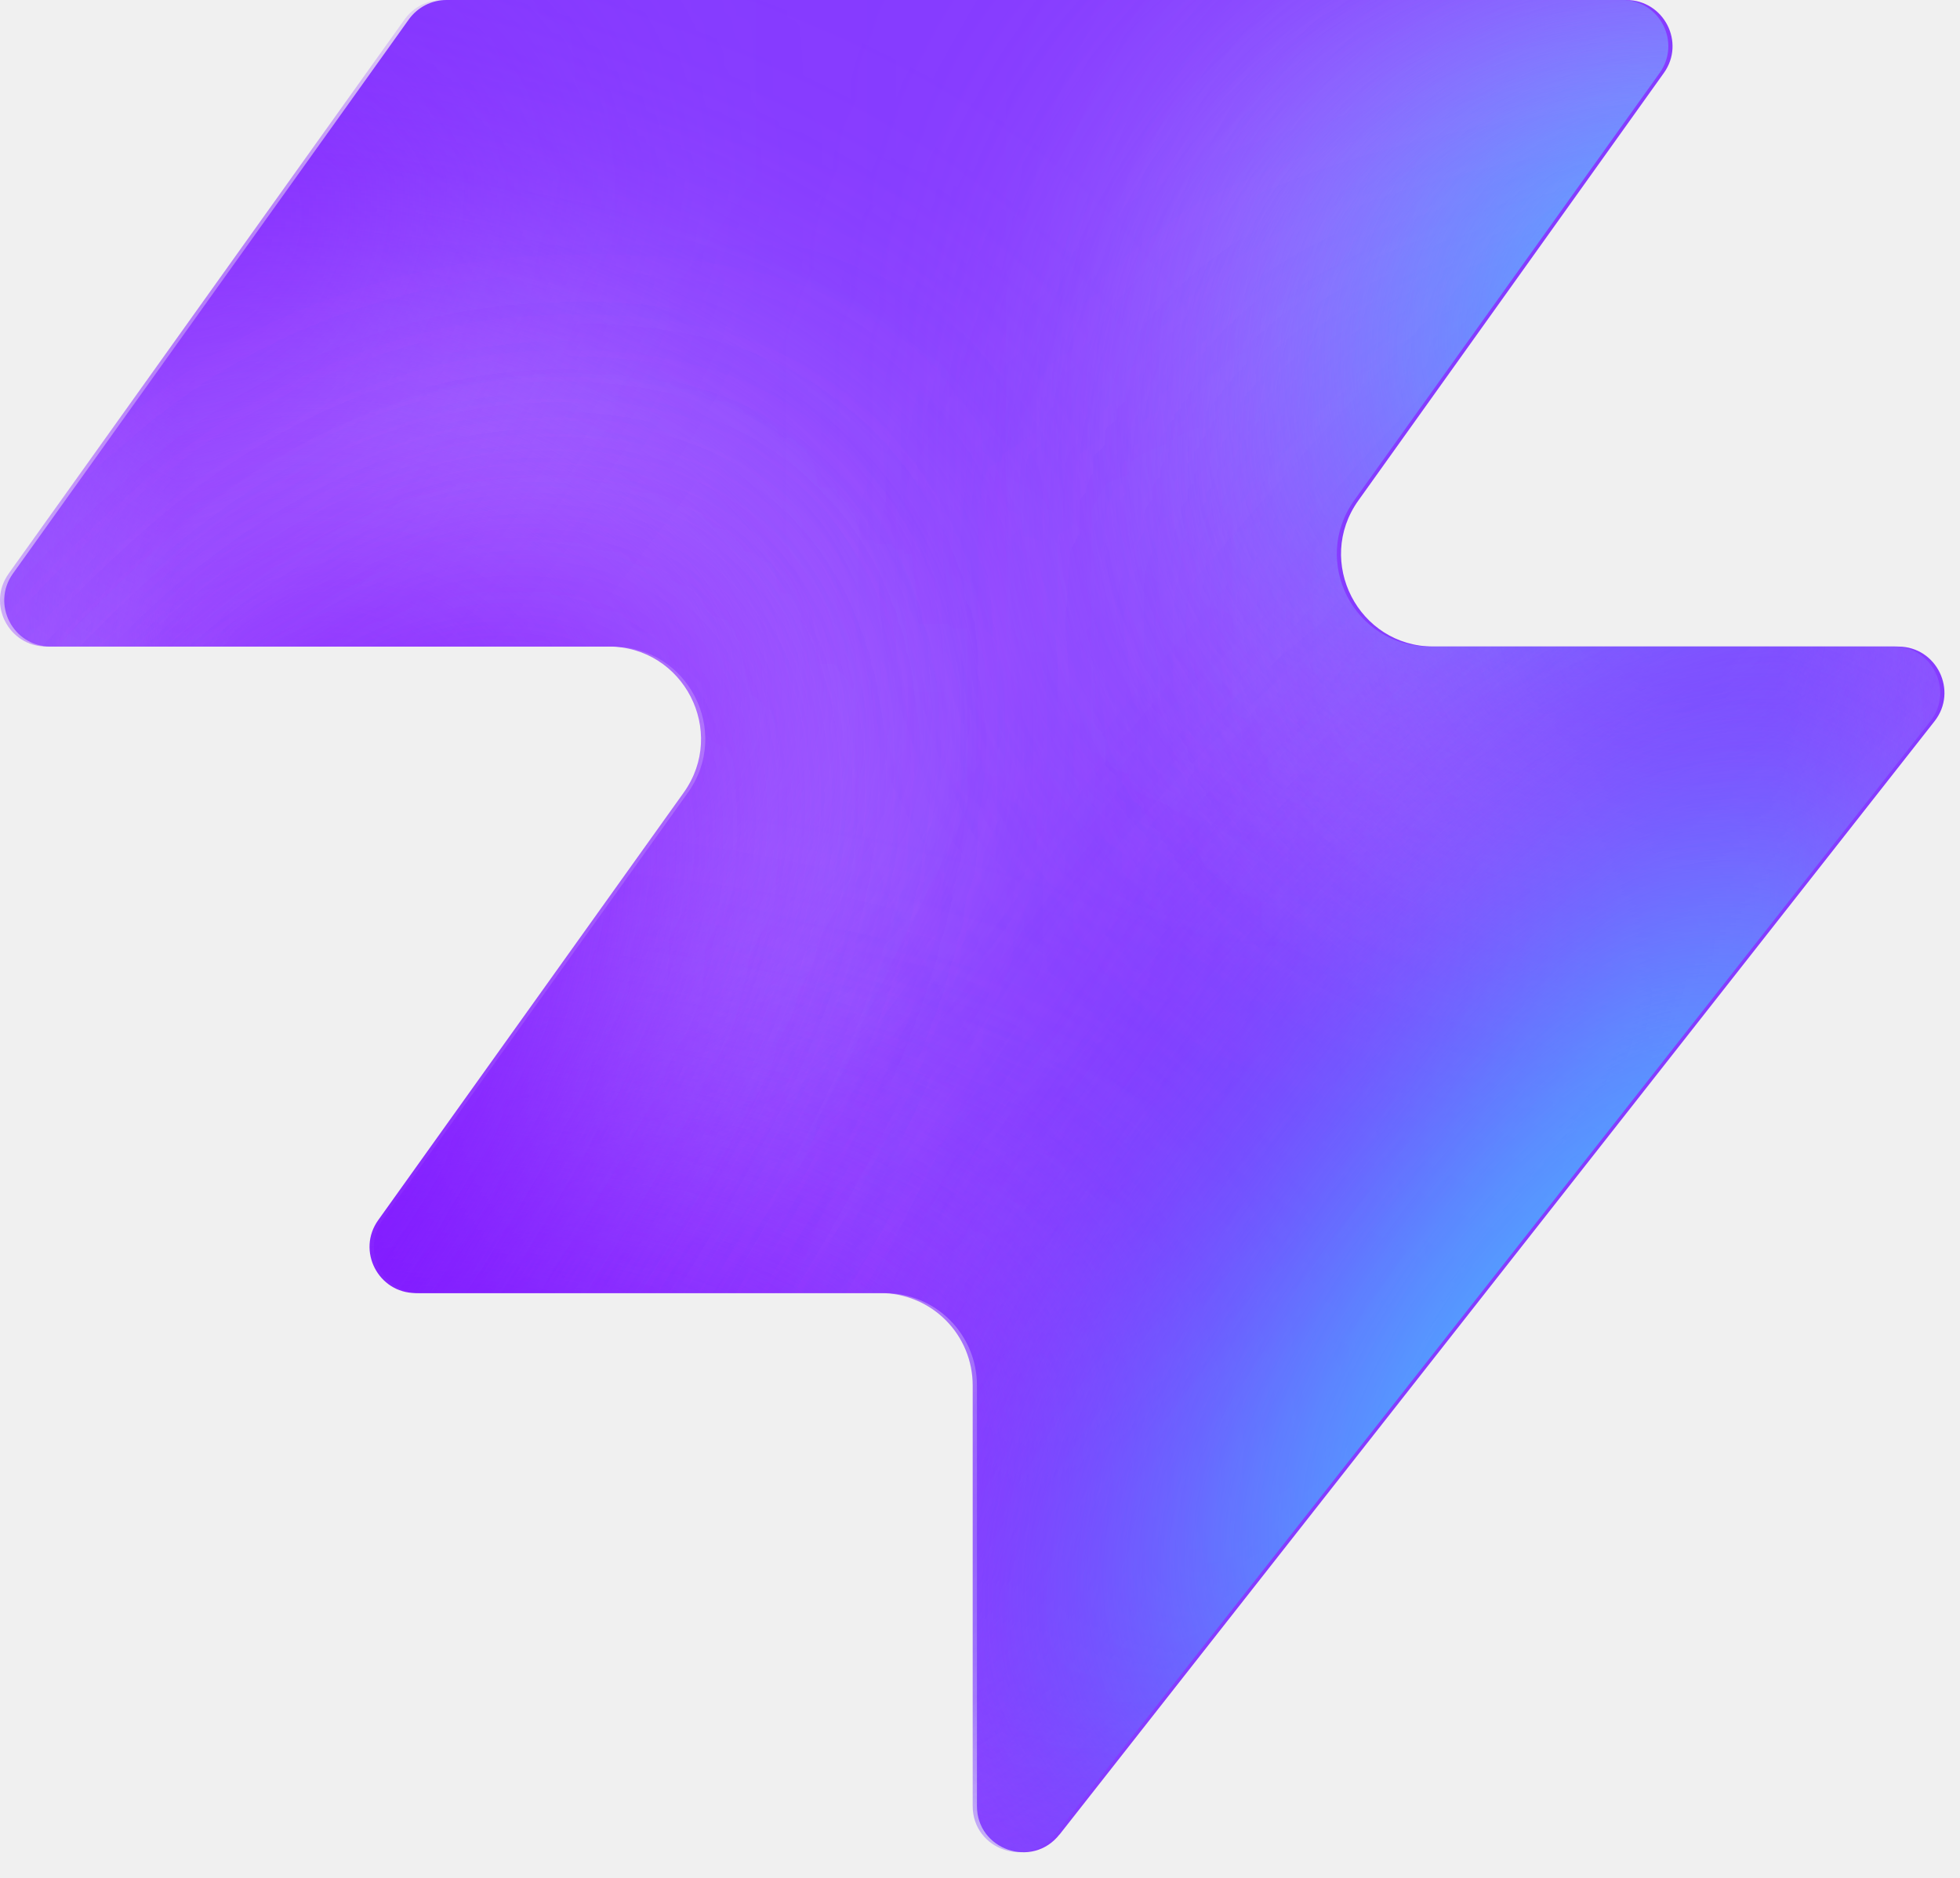
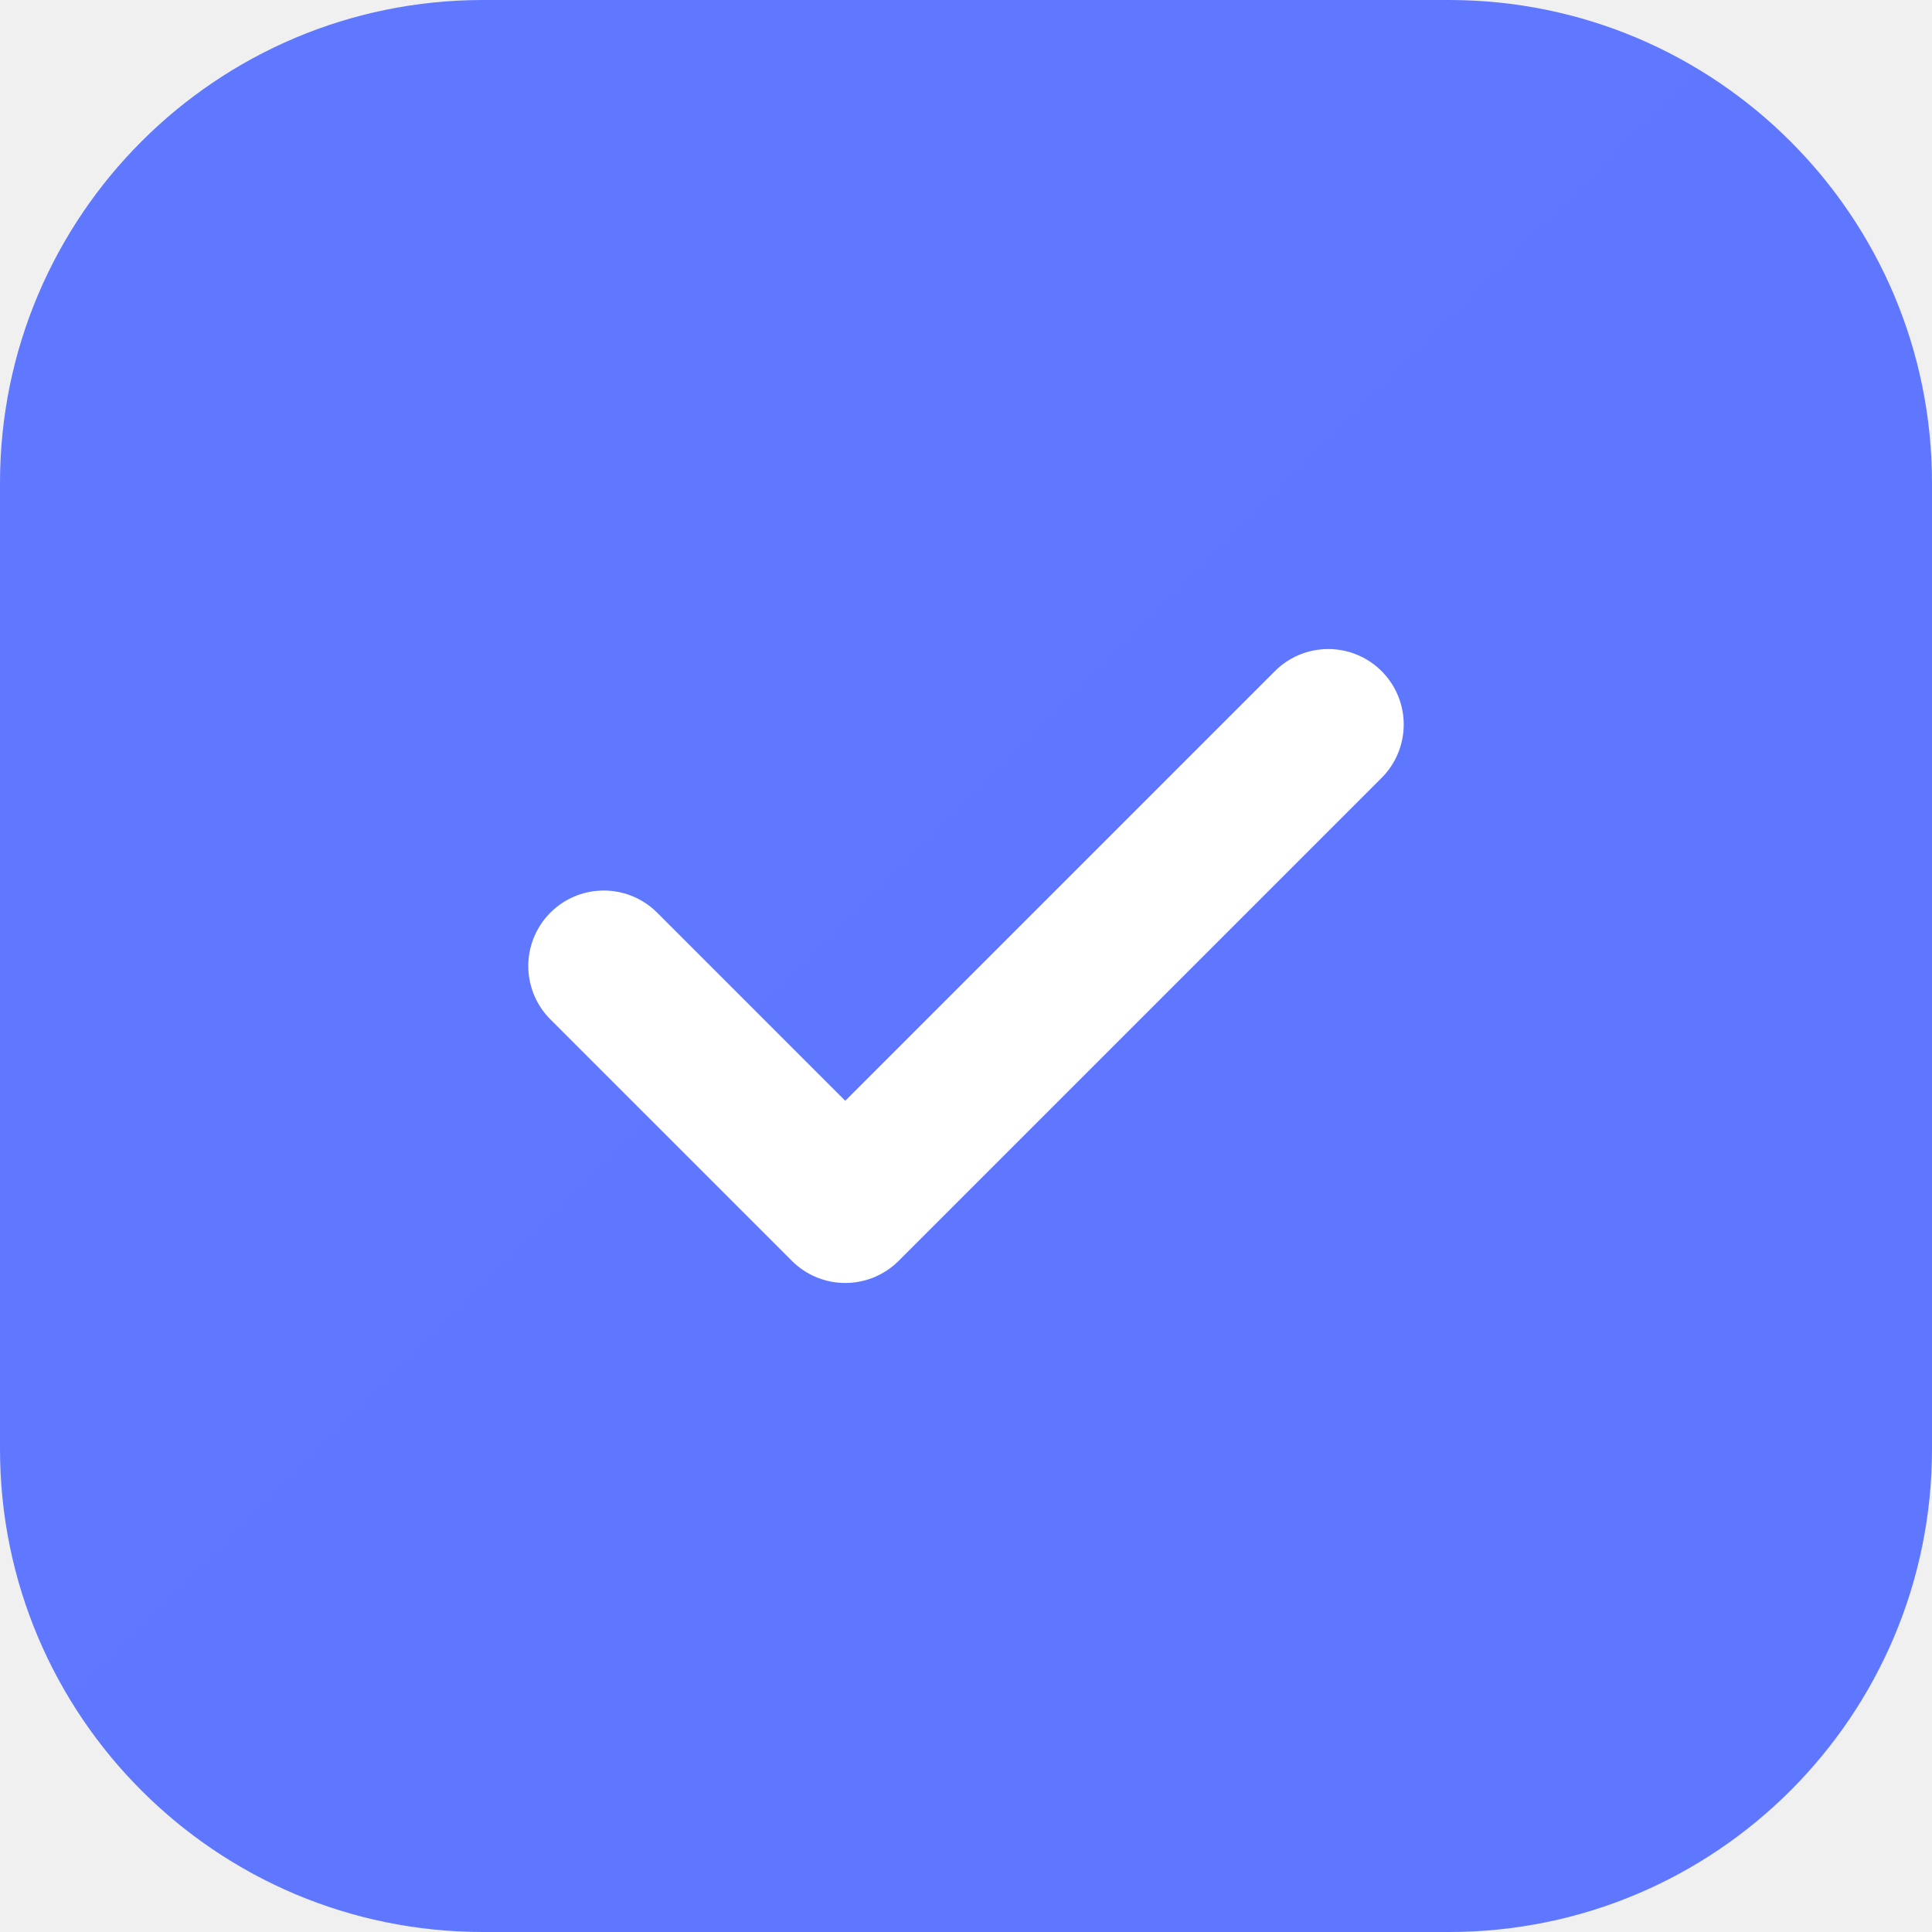
- <svg xmlns="http://www.w3.org/2000/svg" width="48" height="46" fill="none" viewBox="0 0 48 46">
-   <path fill="#863bff" d="M25.946 44.938c-.664.845-2.021.375-2.021-.698V33.937a2.26 2.26 0 0 0-2.262-2.262H10.287c-.92 0-1.456-1.04-.92-1.788l7.48-10.471c1.07-1.497 0-3.578-1.842-3.578H1.237c-.92 0-1.456-1.04-.92-1.788L10.013.474c.214-.297.556-.474.92-.474h28.894c.92 0 1.456 1.04.92 1.788l-7.48 10.471c-1.07 1.498 0 3.579 1.842 3.579h11.377c.943 0 1.473 1.088.89 1.83L25.947 44.94z" style="fill:#863bff;fill:color(display-p3 .525 .23 1);fill-opacity:1" />
-   <mask id="a" width="48" height="46" x="0" y="0" maskUnits="userSpaceOnUse" style="mask-type:alpha">
-     <path fill="#000" d="M25.842 44.938c-.664.844-2.021.375-2.021-.698V33.937a2.26 2.26 0 0 0-2.262-2.262H10.183c-.92 0-1.456-1.04-.92-1.788l7.48-10.471c1.07-1.498 0-3.579-1.842-3.579H1.133c-.92 0-1.456-1.04-.92-1.787L9.91.473c.214-.297.556-.474.92-.474h28.894c.92 0 1.456 1.04.92 1.788l-7.48 10.471c-1.07 1.498 0 3.578 1.842 3.578h11.377c.943 0 1.473 1.088.89 1.832L25.843 44.94z" style="fill:#000;fill-opacity:1" />
-   </mask>
-   <g mask="url(#a)">
-     <g filter="url(#b)">
-       <ellipse cx="5.508" cy="14.704" fill="#ede6ff" rx="5.508" ry="14.704" style="fill:#ede6ff;fill:color(display-p3 .927 .903 1);fill-opacity:1" transform="matrix(.00324 1 1 -.00324 -4.47 31.516)" />
-     </g>
-     <g filter="url(#c)">
-       <ellipse cx="10.399" cy="29.851" fill="#ede6ff" rx="10.399" ry="29.851" style="fill:#ede6ff;fill:color(display-p3 .927 .903 1);fill-opacity:1" transform="matrix(.00324 1 1 -.00324 -39.328 7.883)" />
-     </g>
-     <g filter="url(#d)">
-       <ellipse cx="5.508" cy="30.487" fill="#7e14ff" rx="5.508" ry="30.487" style="fill:#7e14ff;fill:color(display-p3 .492 .077 1);fill-opacity:1" transform="rotate(89.814 -25.913 -14.639)scale(1 -1)" />
-     </g>
-     <g filter="url(#e)">
-       <ellipse cx="5.508" cy="30.599" fill="#7e14ff" rx="5.508" ry="30.599" style="fill:#7e14ff;fill:color(display-p3 .492 .077 1);fill-opacity:1" transform="rotate(89.814 -32.644 -3.334)scale(1 -1)" />
-     </g>
-     <g filter="url(#f)">
-       <ellipse cx="5.508" cy="30.599" fill="#7e14ff" rx="5.508" ry="30.599" style="fill:#7e14ff;fill:color(display-p3 .492 .077 1);fill-opacity:1" transform="matrix(.00324 1 1 -.00324 -34.34 30.47)" />
-     </g>
-     <g filter="url(#g)">
-       <ellipse cx="14.072" cy="22.078" fill="#ede6ff" rx="14.072" ry="22.078" style="fill:#ede6ff;fill:color(display-p3 .927 .903 1);fill-opacity:1" transform="rotate(93.35 24.506 48.493)scale(-1 1)" />
-     </g>
-     <g filter="url(#h)">
-       <ellipse cx="3.47" cy="21.501" fill="#7e14ff" rx="3.47" ry="21.501" style="fill:#7e14ff;fill:color(display-p3 .492 .077 1);fill-opacity:1" transform="rotate(89.009 28.708 47.59)scale(-1 1)" />
-     </g>
-     <g filter="url(#i)">
-       <ellipse cx="3.47" cy="21.501" fill="#7e14ff" rx="3.47" ry="21.501" style="fill:#7e14ff;fill:color(display-p3 .492 .077 1);fill-opacity:1" transform="rotate(89.009 28.708 47.59)scale(-1 1)" />
-     </g>
-     <g filter="url(#j)">
-       <ellipse cx=".387" cy="8.972" fill="#7e14ff" rx="4.407" ry="29.108" style="fill:#7e14ff;fill:color(display-p3 .492 .077 1);fill-opacity:1" transform="rotate(39.51 .387 8.972)" />
-     </g>
-     <g filter="url(#k)">
-       <ellipse cx="47.523" cy="-6.092" fill="#7e14ff" rx="4.407" ry="29.108" style="fill:#7e14ff;fill:color(display-p3 .492 .077 1);fill-opacity:1" transform="rotate(37.892 47.523 -6.092)" />
-     </g>
-     <g filter="url(#l)">
-       <ellipse cx="41.412" cy="6.333" fill="#47bfff" rx="5.971" ry="9.665" style="fill:#47bfff;fill:color(display-p3 .28 .748 1);fill-opacity:1" transform="rotate(37.892 41.412 6.333)" />
-     </g>
-     <g filter="url(#m)">
-       <ellipse cx="-1.879" cy="38.332" fill="#7e14ff" rx="4.407" ry="29.108" style="fill:#7e14ff;fill:color(display-p3 .492 .077 1);fill-opacity:1" transform="rotate(37.892 -1.88 38.332)" />
-     </g>
-     <g filter="url(#n)">
-       <ellipse cx="-1.879" cy="38.332" fill="#7e14ff" rx="4.407" ry="29.108" style="fill:#7e14ff;fill:color(display-p3 .492 .077 1);fill-opacity:1" transform="rotate(37.892 -1.88 38.332)" />
-     </g>
-     <g filter="url(#o)">
-       <ellipse cx="35.651" cy="29.907" fill="#7e14ff" rx="4.407" ry="29.108" style="fill:#7e14ff;fill:color(display-p3 .492 .077 1);fill-opacity:1" transform="rotate(37.892 35.651 29.907)" />
-     </g>
-     <g filter="url(#p)">
-       <ellipse cx="38.418" cy="32.4" fill="#47bfff" rx="5.971" ry="15.297" style="fill:#47bfff;fill:color(display-p3 .28 .748 1);fill-opacity:1" transform="rotate(37.892 38.418 32.4)" />
-     </g>
-   </g>
+ <svg xmlns="http://www.w3.org/2000/svg" width="32" height="32" viewBox="0 0 32 32" fill="none">
+   <rect width="32" height="32" rx="8" fill="url(#logo-gradient)" />
+   <path d="M10 16L14 20L22 12" stroke="white" stroke-width="2.5" stroke-linecap="round" stroke-linejoin="round" />
  <defs>
-     <filter id="b" width="60.045" height="41.654" x="-19.77" y="16.149" color-interpolation-filters="sRGB" filterUnits="userSpaceOnUse">
-       <feFlood flood-opacity="0" result="BackgroundImageFix" />
-       <feBlend in="SourceGraphic" in2="BackgroundImageFix" result="shape" />
-       <feGaussianBlur result="effect1_foregroundBlur_2002_17158" stdDeviation="7.659" />
-     </filter>
-     <filter id="c" width="90.34" height="51.437" x="-54.613" y="-7.533" color-interpolation-filters="sRGB" filterUnits="userSpaceOnUse">
-       <feFlood flood-opacity="0" result="BackgroundImageFix" />
-       <feBlend in="SourceGraphic" in2="BackgroundImageFix" result="shape" />
-       <feGaussianBlur result="effect1_foregroundBlur_2002_17158" stdDeviation="7.659" />
-     </filter>
-     <filter id="d" width="79.355" height="29.4" x="-49.64" y="2.03" color-interpolation-filters="sRGB" filterUnits="userSpaceOnUse">
-       <feFlood flood-opacity="0" result="BackgroundImageFix" />
-       <feBlend in="SourceGraphic" in2="BackgroundImageFix" result="shape" />
-       <feGaussianBlur result="effect1_foregroundBlur_2002_17158" stdDeviation="4.596" />
-     </filter>
-     <filter id="e" width="79.579" height="29.4" x="-45.045" y="20.029" color-interpolation-filters="sRGB" filterUnits="userSpaceOnUse">
-       <feFlood flood-opacity="0" result="BackgroundImageFix" />
-       <feBlend in="SourceGraphic" in2="BackgroundImageFix" result="shape" />
-       <feGaussianBlur result="effect1_foregroundBlur_2002_17158" stdDeviation="4.596" />
-     </filter>
-     <filter id="f" width="79.579" height="29.4" x="-43.513" y="21.178" color-interpolation-filters="sRGB" filterUnits="userSpaceOnUse">
-       <feFlood flood-opacity="0" result="BackgroundImageFix" />
-       <feBlend in="SourceGraphic" in2="BackgroundImageFix" result="shape" />
-       <feGaussianBlur result="effect1_foregroundBlur_2002_17158" stdDeviation="4.596" />
-     </filter>
-     <filter id="g" width="74.749" height="58.852" x="15.756" y="-17.901" color-interpolation-filters="sRGB" filterUnits="userSpaceOnUse">
-       <feFlood flood-opacity="0" result="BackgroundImageFix" />
-       <feBlend in="SourceGraphic" in2="BackgroundImageFix" result="shape" />
-       <feGaussianBlur result="effect1_foregroundBlur_2002_17158" stdDeviation="7.659" />
-     </filter>
-     <filter id="h" width="61.377" height="25.362" x="23.548" y="2.284" color-interpolation-filters="sRGB" filterUnits="userSpaceOnUse">
-       <feFlood flood-opacity="0" result="BackgroundImageFix" />
-       <feBlend in="SourceGraphic" in2="BackgroundImageFix" result="shape" />
-       <feGaussianBlur result="effect1_foregroundBlur_2002_17158" stdDeviation="4.596" />
-     </filter>
-     <filter id="i" width="61.377" height="25.362" x="23.548" y="2.284" color-interpolation-filters="sRGB" filterUnits="userSpaceOnUse">
-       <feFlood flood-opacity="0" result="BackgroundImageFix" />
-       <feBlend in="SourceGraphic" in2="BackgroundImageFix" result="shape" />
-       <feGaussianBlur result="effect1_foregroundBlur_2002_17158" stdDeviation="4.596" />
-     </filter>
-     <filter id="j" width="56.045" height="63.649" x="-27.636" y="-22.853" color-interpolation-filters="sRGB" filterUnits="userSpaceOnUse">
-       <feFlood flood-opacity="0" result="BackgroundImageFix" />
-       <feBlend in="SourceGraphic" in2="BackgroundImageFix" result="shape" />
-       <feGaussianBlur result="effect1_foregroundBlur_2002_17158" stdDeviation="4.596" />
-     </filter>
-     <filter id="k" width="54.814" height="64.646" x="20.116" y="-38.415" color-interpolation-filters="sRGB" filterUnits="userSpaceOnUse">
-       <feFlood flood-opacity="0" result="BackgroundImageFix" />
-       <feBlend in="SourceGraphic" in2="BackgroundImageFix" result="shape" />
-       <feGaussianBlur result="effect1_foregroundBlur_2002_17158" stdDeviation="4.596" />
-     </filter>
-     <filter id="l" width="33.541" height="35.313" x="24.641" y="-11.323" color-interpolation-filters="sRGB" filterUnits="userSpaceOnUse">
-       <feFlood flood-opacity="0" result="BackgroundImageFix" />
-       <feBlend in="SourceGraphic" in2="BackgroundImageFix" result="shape" />
-       <feGaussianBlur result="effect1_foregroundBlur_2002_17158" stdDeviation="4.596" />
-     </filter>
-     <filter id="m" width="54.814" height="64.646" x="-29.286" y="6.009" color-interpolation-filters="sRGB" filterUnits="userSpaceOnUse">
-       <feFlood flood-opacity="0" result="BackgroundImageFix" />
-       <feBlend in="SourceGraphic" in2="BackgroundImageFix" result="shape" />
-       <feGaussianBlur result="effect1_foregroundBlur_2002_17158" stdDeviation="4.596" />
-     </filter>
-     <filter id="n" width="54.814" height="64.646" x="-29.286" y="6.009" color-interpolation-filters="sRGB" filterUnits="userSpaceOnUse">
-       <feFlood flood-opacity="0" result="BackgroundImageFix" />
-       <feBlend in="SourceGraphic" in2="BackgroundImageFix" result="shape" />
-       <feGaussianBlur result="effect1_foregroundBlur_2002_17158" stdDeviation="4.596" />
-     </filter>
-     <filter id="o" width="54.814" height="64.646" x="8.244" y="-2.416" color-interpolation-filters="sRGB" filterUnits="userSpaceOnUse">
-       <feFlood flood-opacity="0" result="BackgroundImageFix" />
-       <feBlend in="SourceGraphic" in2="BackgroundImageFix" result="shape" />
-       <feGaussianBlur result="effect1_foregroundBlur_2002_17158" stdDeviation="4.596" />
-     </filter>
-     <filter id="p" width="39.409" height="43.623" x="18.713" y="10.588" color-interpolation-filters="sRGB" filterUnits="userSpaceOnUse">
-       <feFlood flood-opacity="0" result="BackgroundImageFix" />
-       <feBlend in="SourceGraphic" in2="BackgroundImageFix" result="shape" />
-       <feGaussianBlur result="effect1_foregroundBlur_2002_17158" stdDeviation="4.596" />
-     </filter>
+     <linearGradient id="logo-gradient" x1="0" y1="0" x2="32" y2="32">
+       <stop stop-color="#6078ff" />
+       <stop offset="1" stop-color="#3d52f5" />
+     </linearGradient>
  </defs>
</svg>
